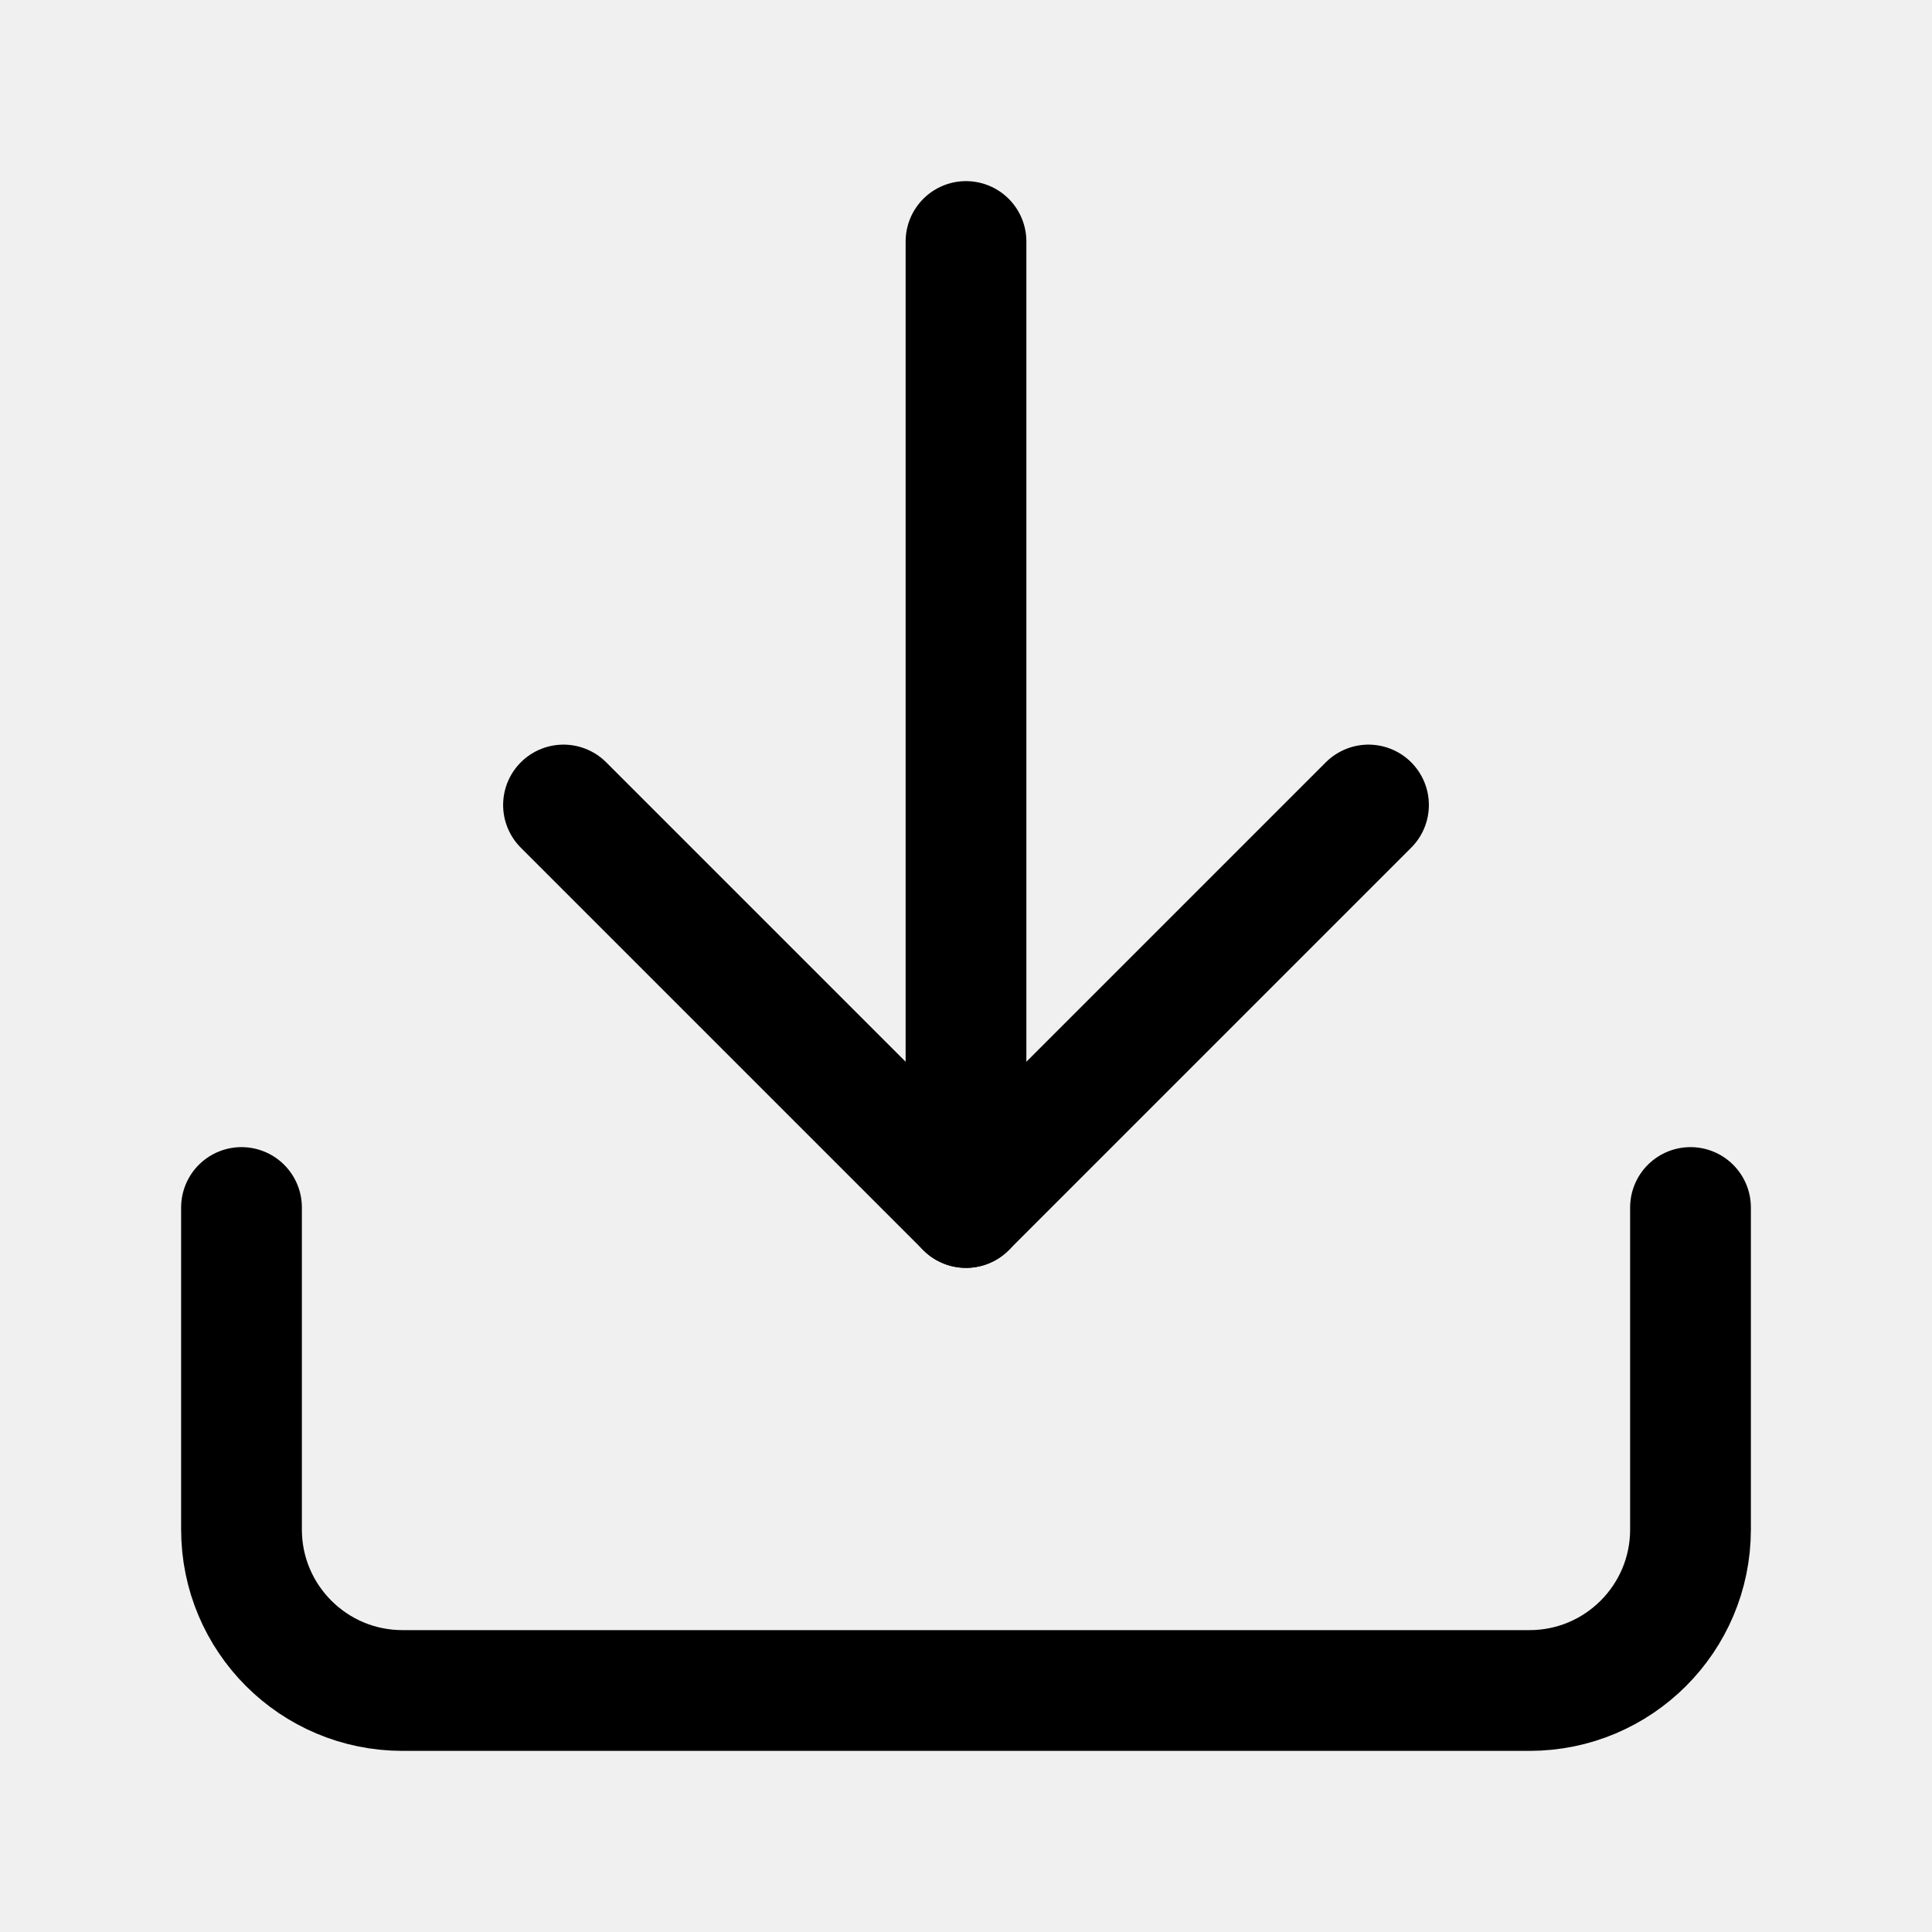
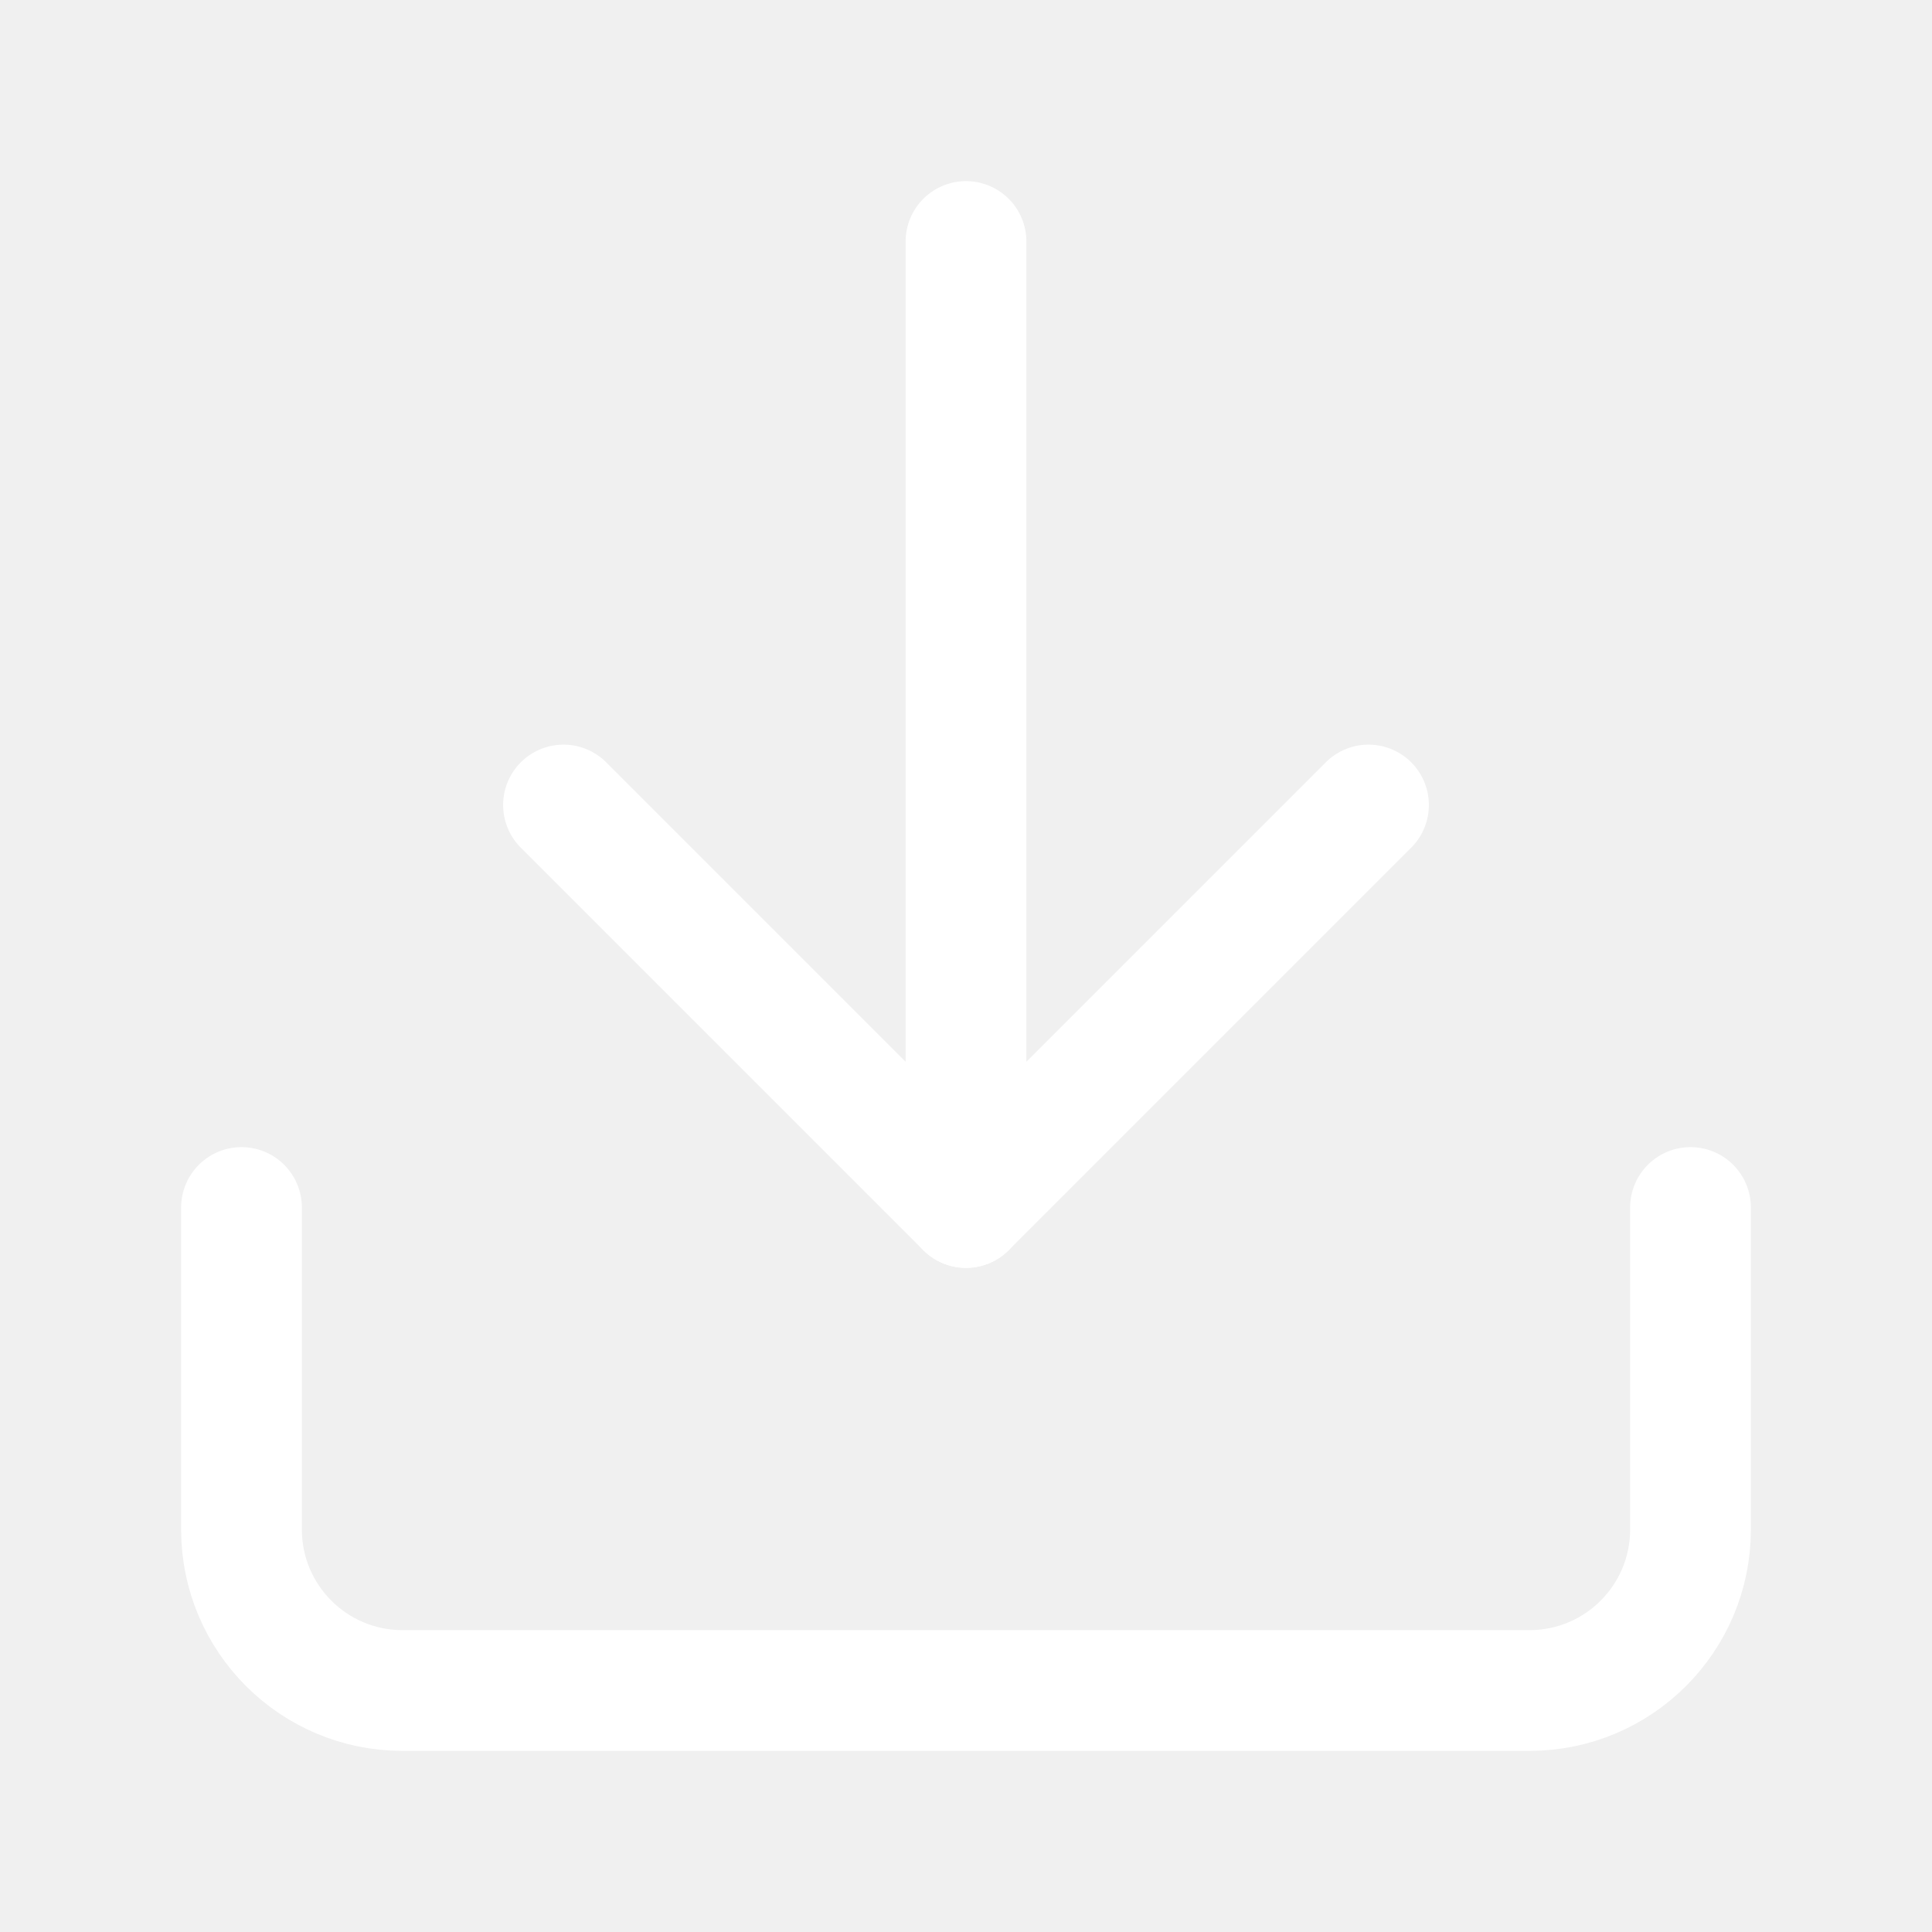
<svg xmlns="http://www.w3.org/2000/svg" fill="none" height="24" stroke="currentColor" stroke-linecap="round" stroke-linejoin="round" stroke-width="1.5" viewBox="0 0 24 24">
-   <path stroke="#000" d="M21 15v4a2 2 0 0 1-2 2H5a2 2 0 0 1-2-2v-4" />
-   <polyline stroke="#000" points="7 10 12 15 17 10" />
-   <line stroke="#000" x1="12" x2="12" y1="15" y2="3" />
+   <path stroke="#FFFFFF" d="M21 15v4a2 2 0 0 1-2 2H5a2 2 0 0 1-2-2v-4" />
+   <polyline stroke="#FFFFFF" points="7 10 12 15 17 10" />
+   <line stroke="#FFFFFF" x1="12" x2="12" y1="15" y2="3" />
</svg>
